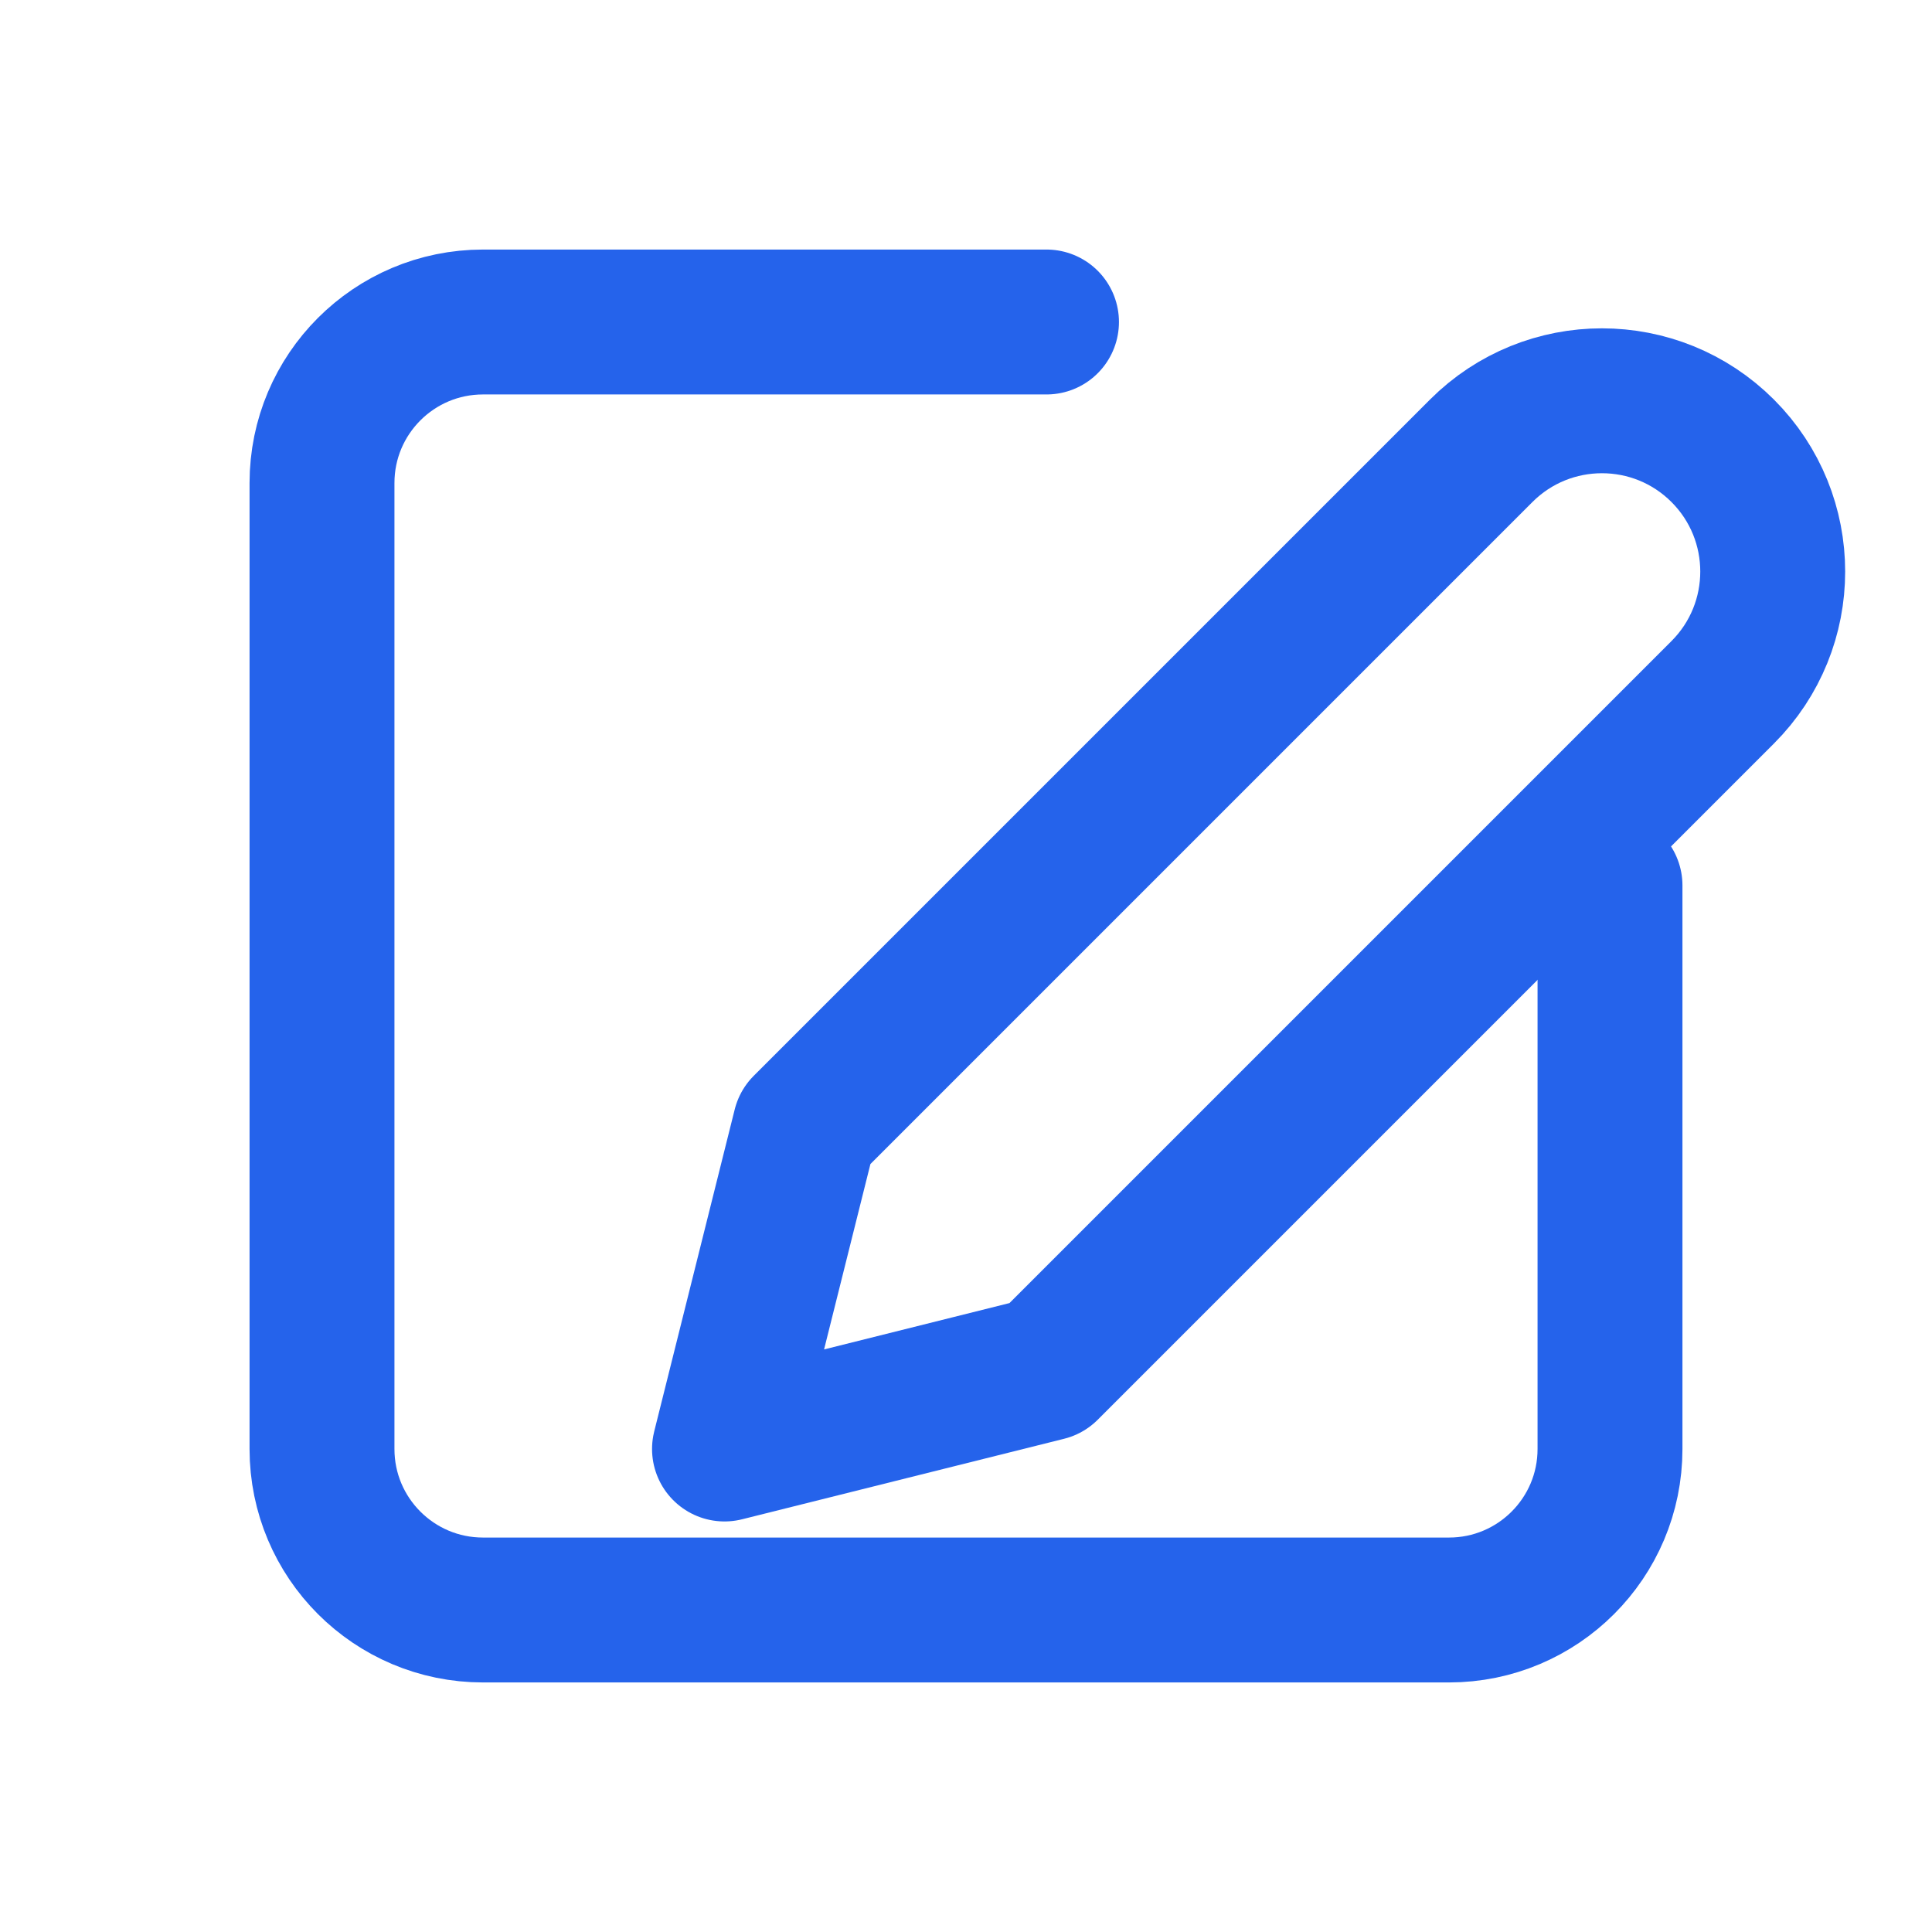
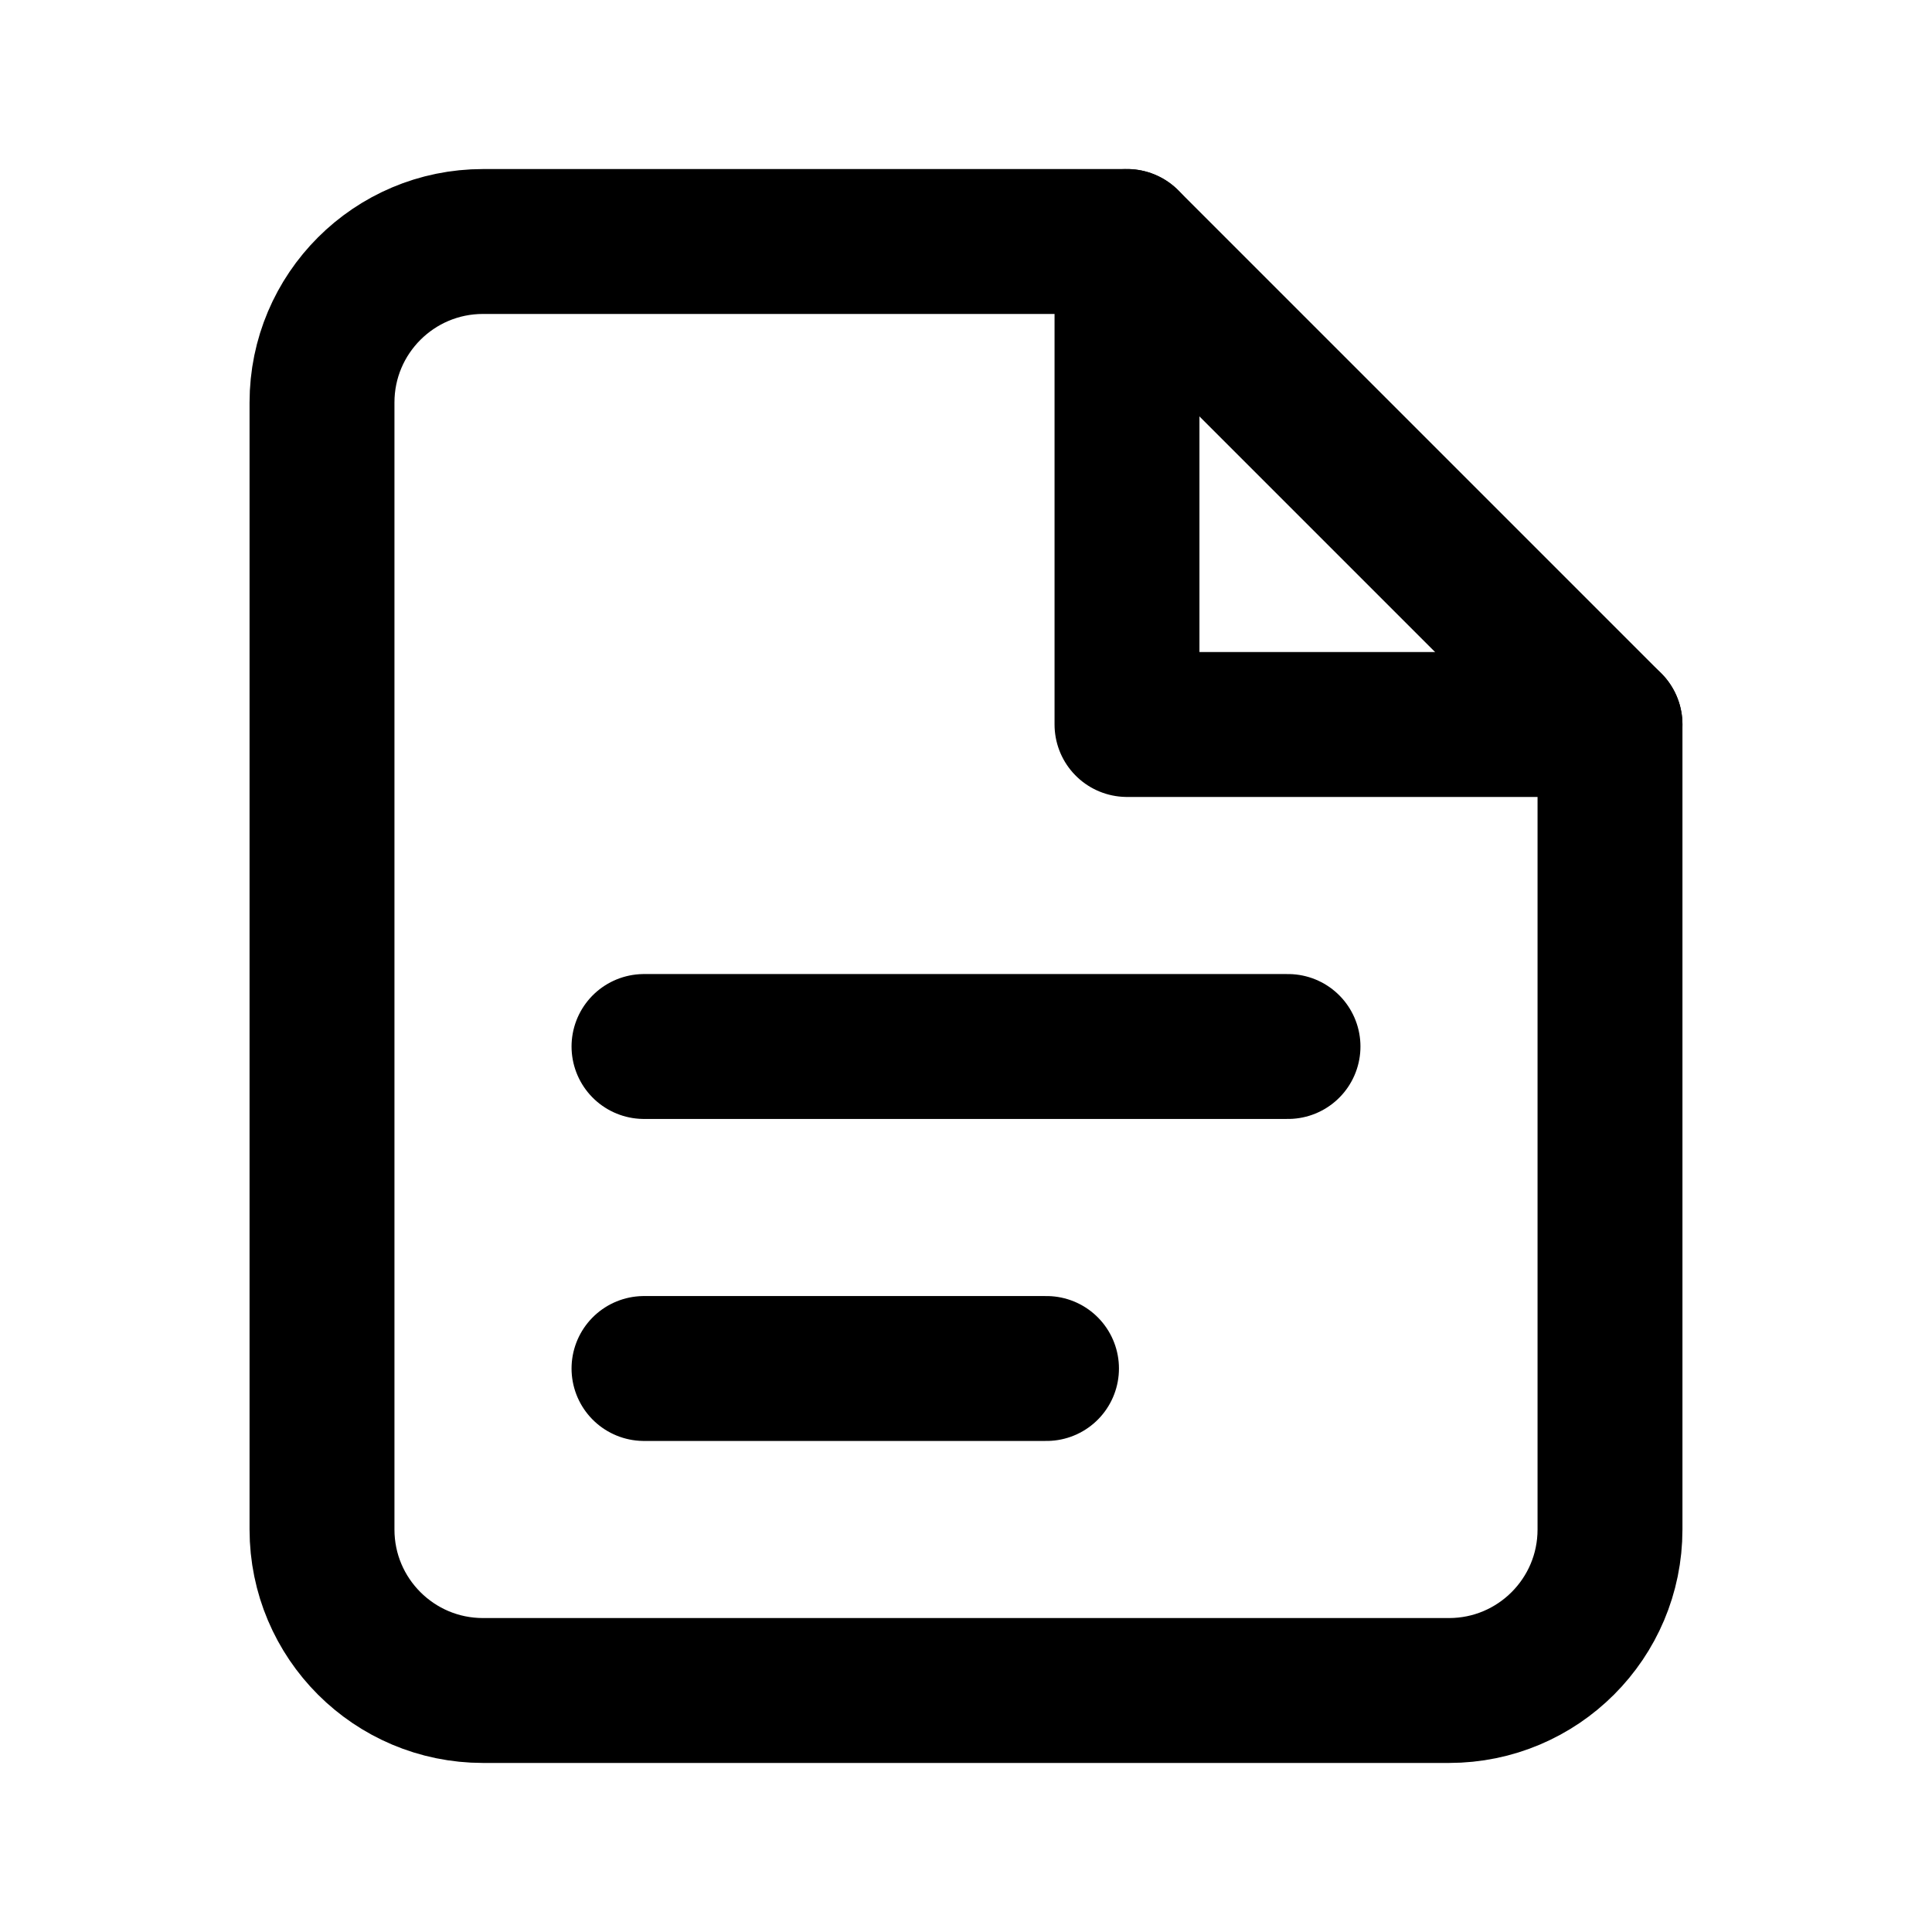
- <svg xmlns="http://www.w3.org/2000/svg" width="24" height="24" viewBox="0 0 24 24" fill="none" stroke="#2563EB" stroke-width="1.8" stroke-linecap="round" stroke-linejoin="round">
-   <path d="M13 4H6a2 2 0 0 0-2 2v12a2 2 0 0 0 2 2h12a2 2 0 0 0 2-2v-7" />
-   <path d="m10 14 8.4-8.4a2.1 2.1 0 0 1 3 3L13 17l-4 1 1-4Z" />
+ <svg xmlns="http://www.w3.org/2000/svg" width="24" height="24" viewBox="0 0 24 24" fill="none" stroke="#000000" stroke-width="1.8" stroke-linecap="round" stroke-linejoin="round">
+   <path d="M14 3H6a2 2 0 0 0-2 2v14a2 2 0 0 0 2 2h12a2 2 0 0 0 2-2V9Z" />
+   <path d="M14 3v6h6M8 13h8M8 17h5" />
</svg>
